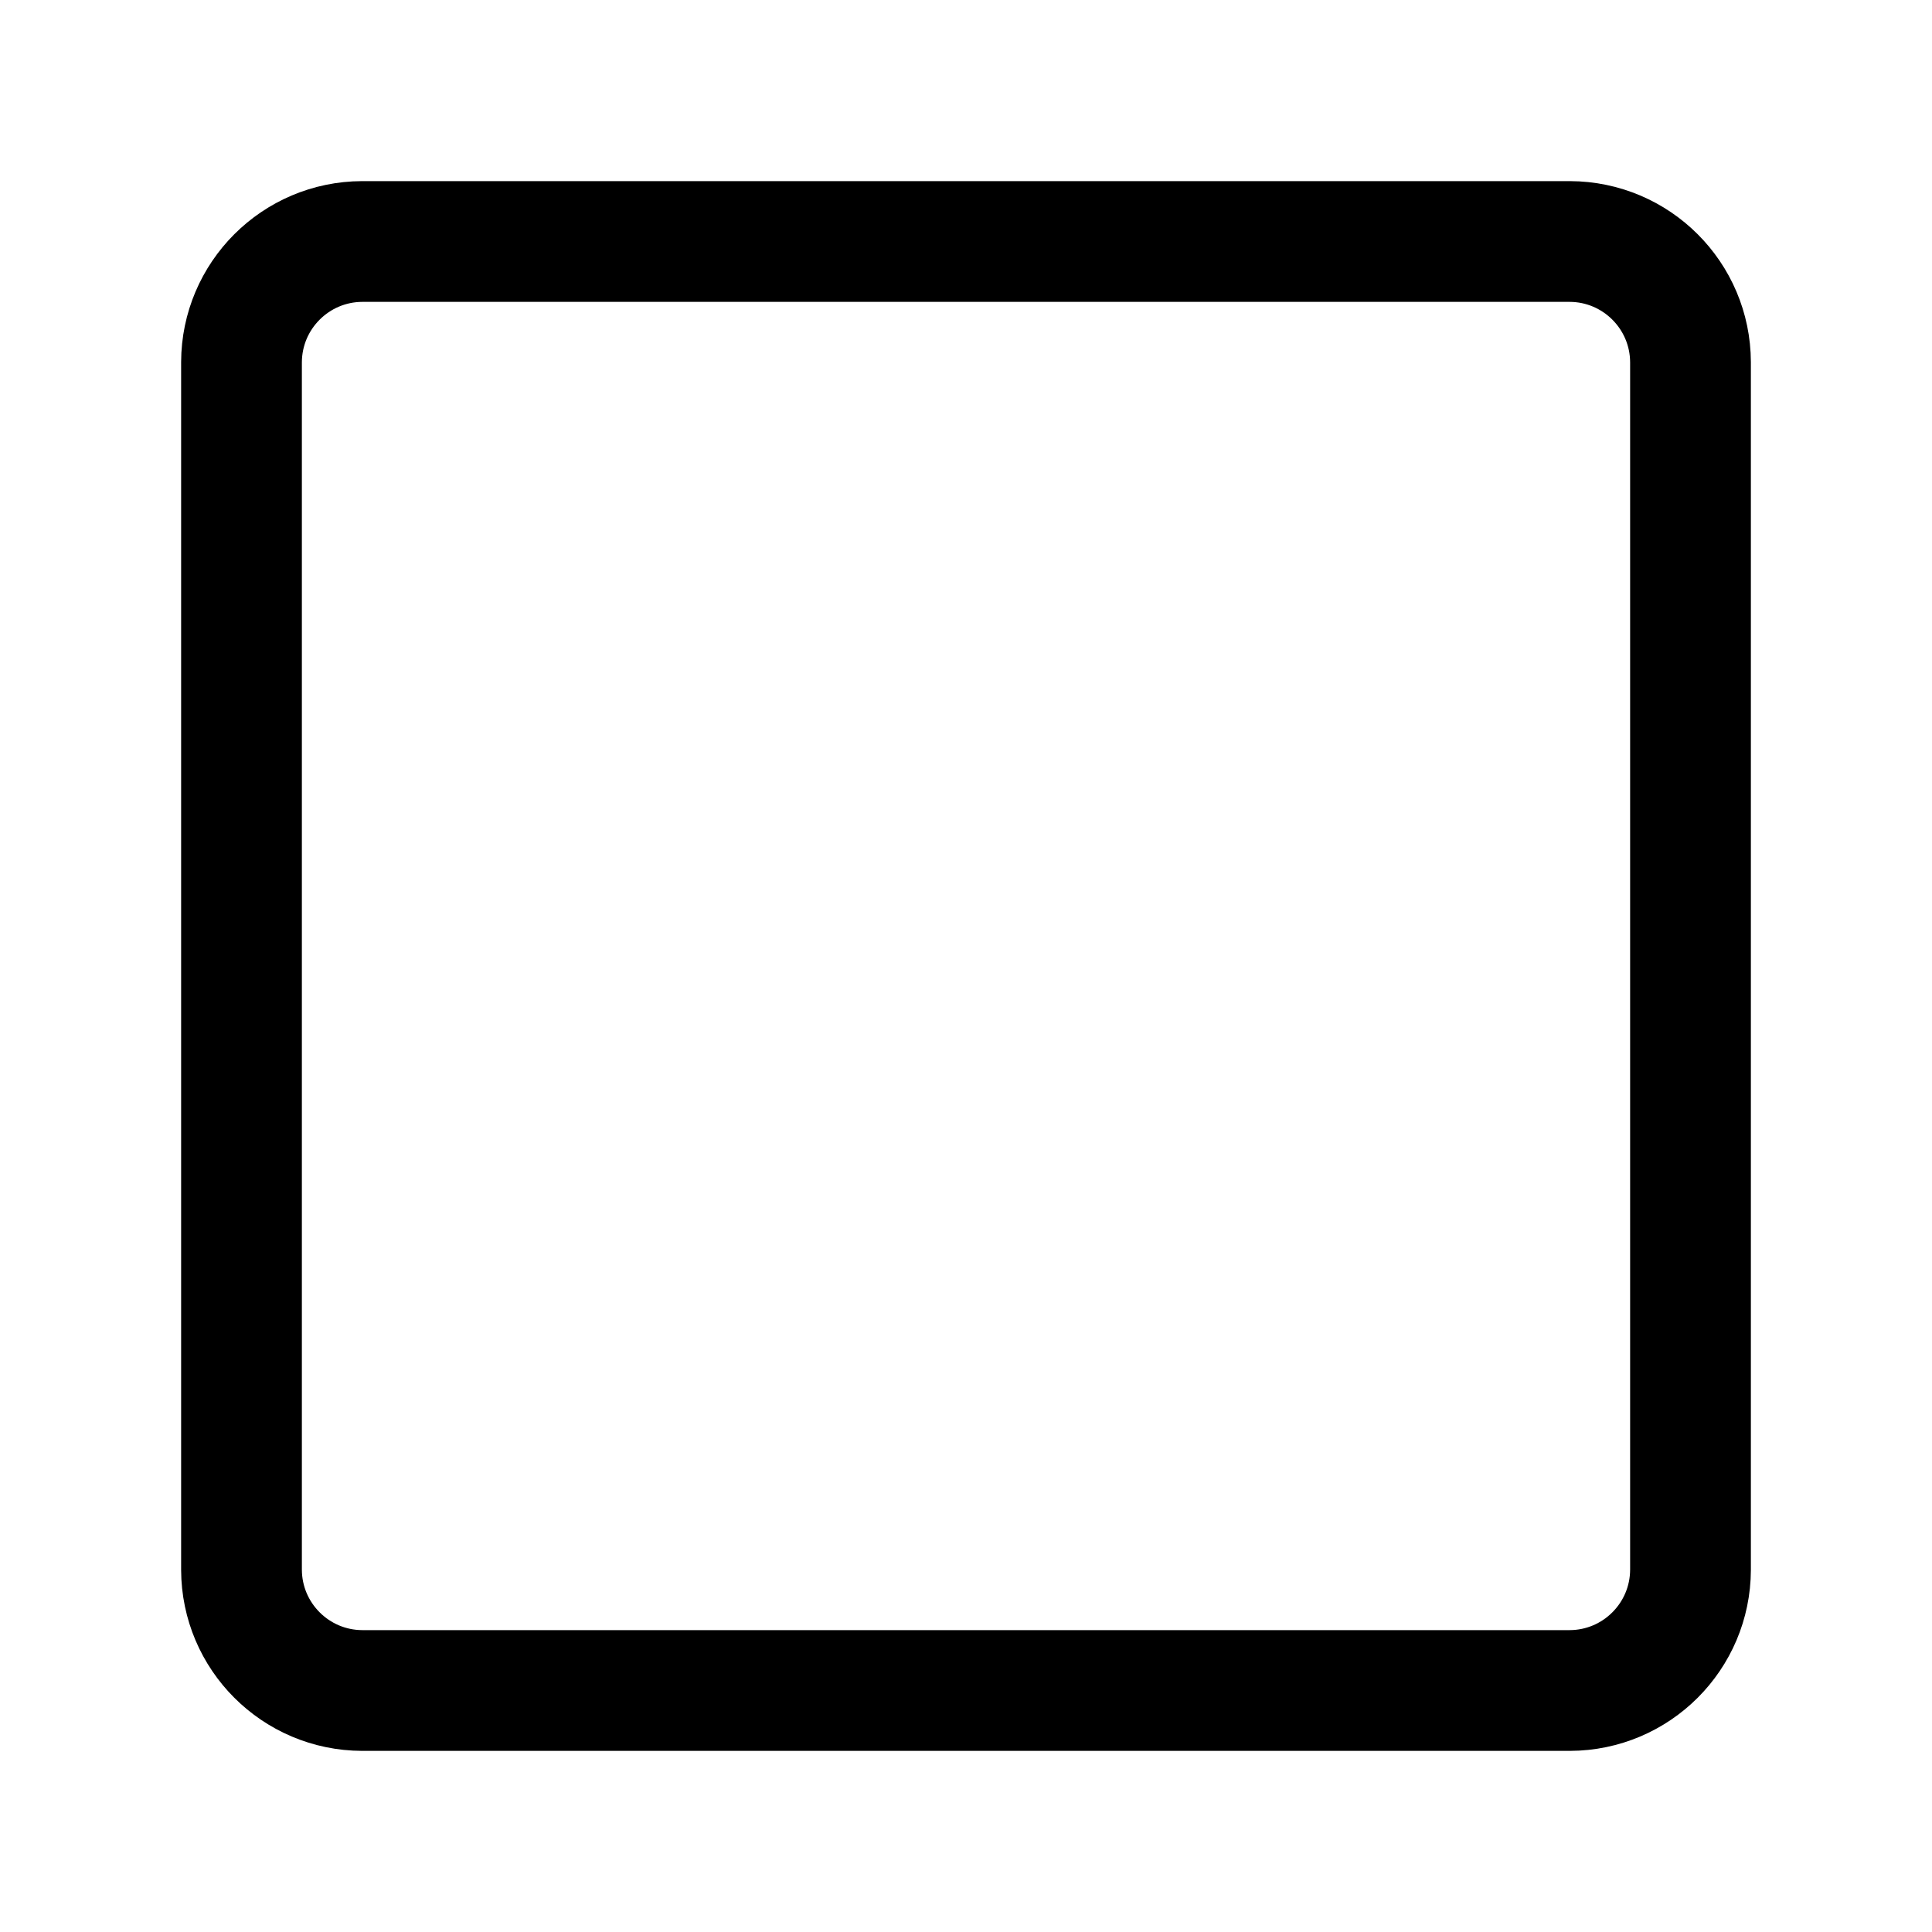
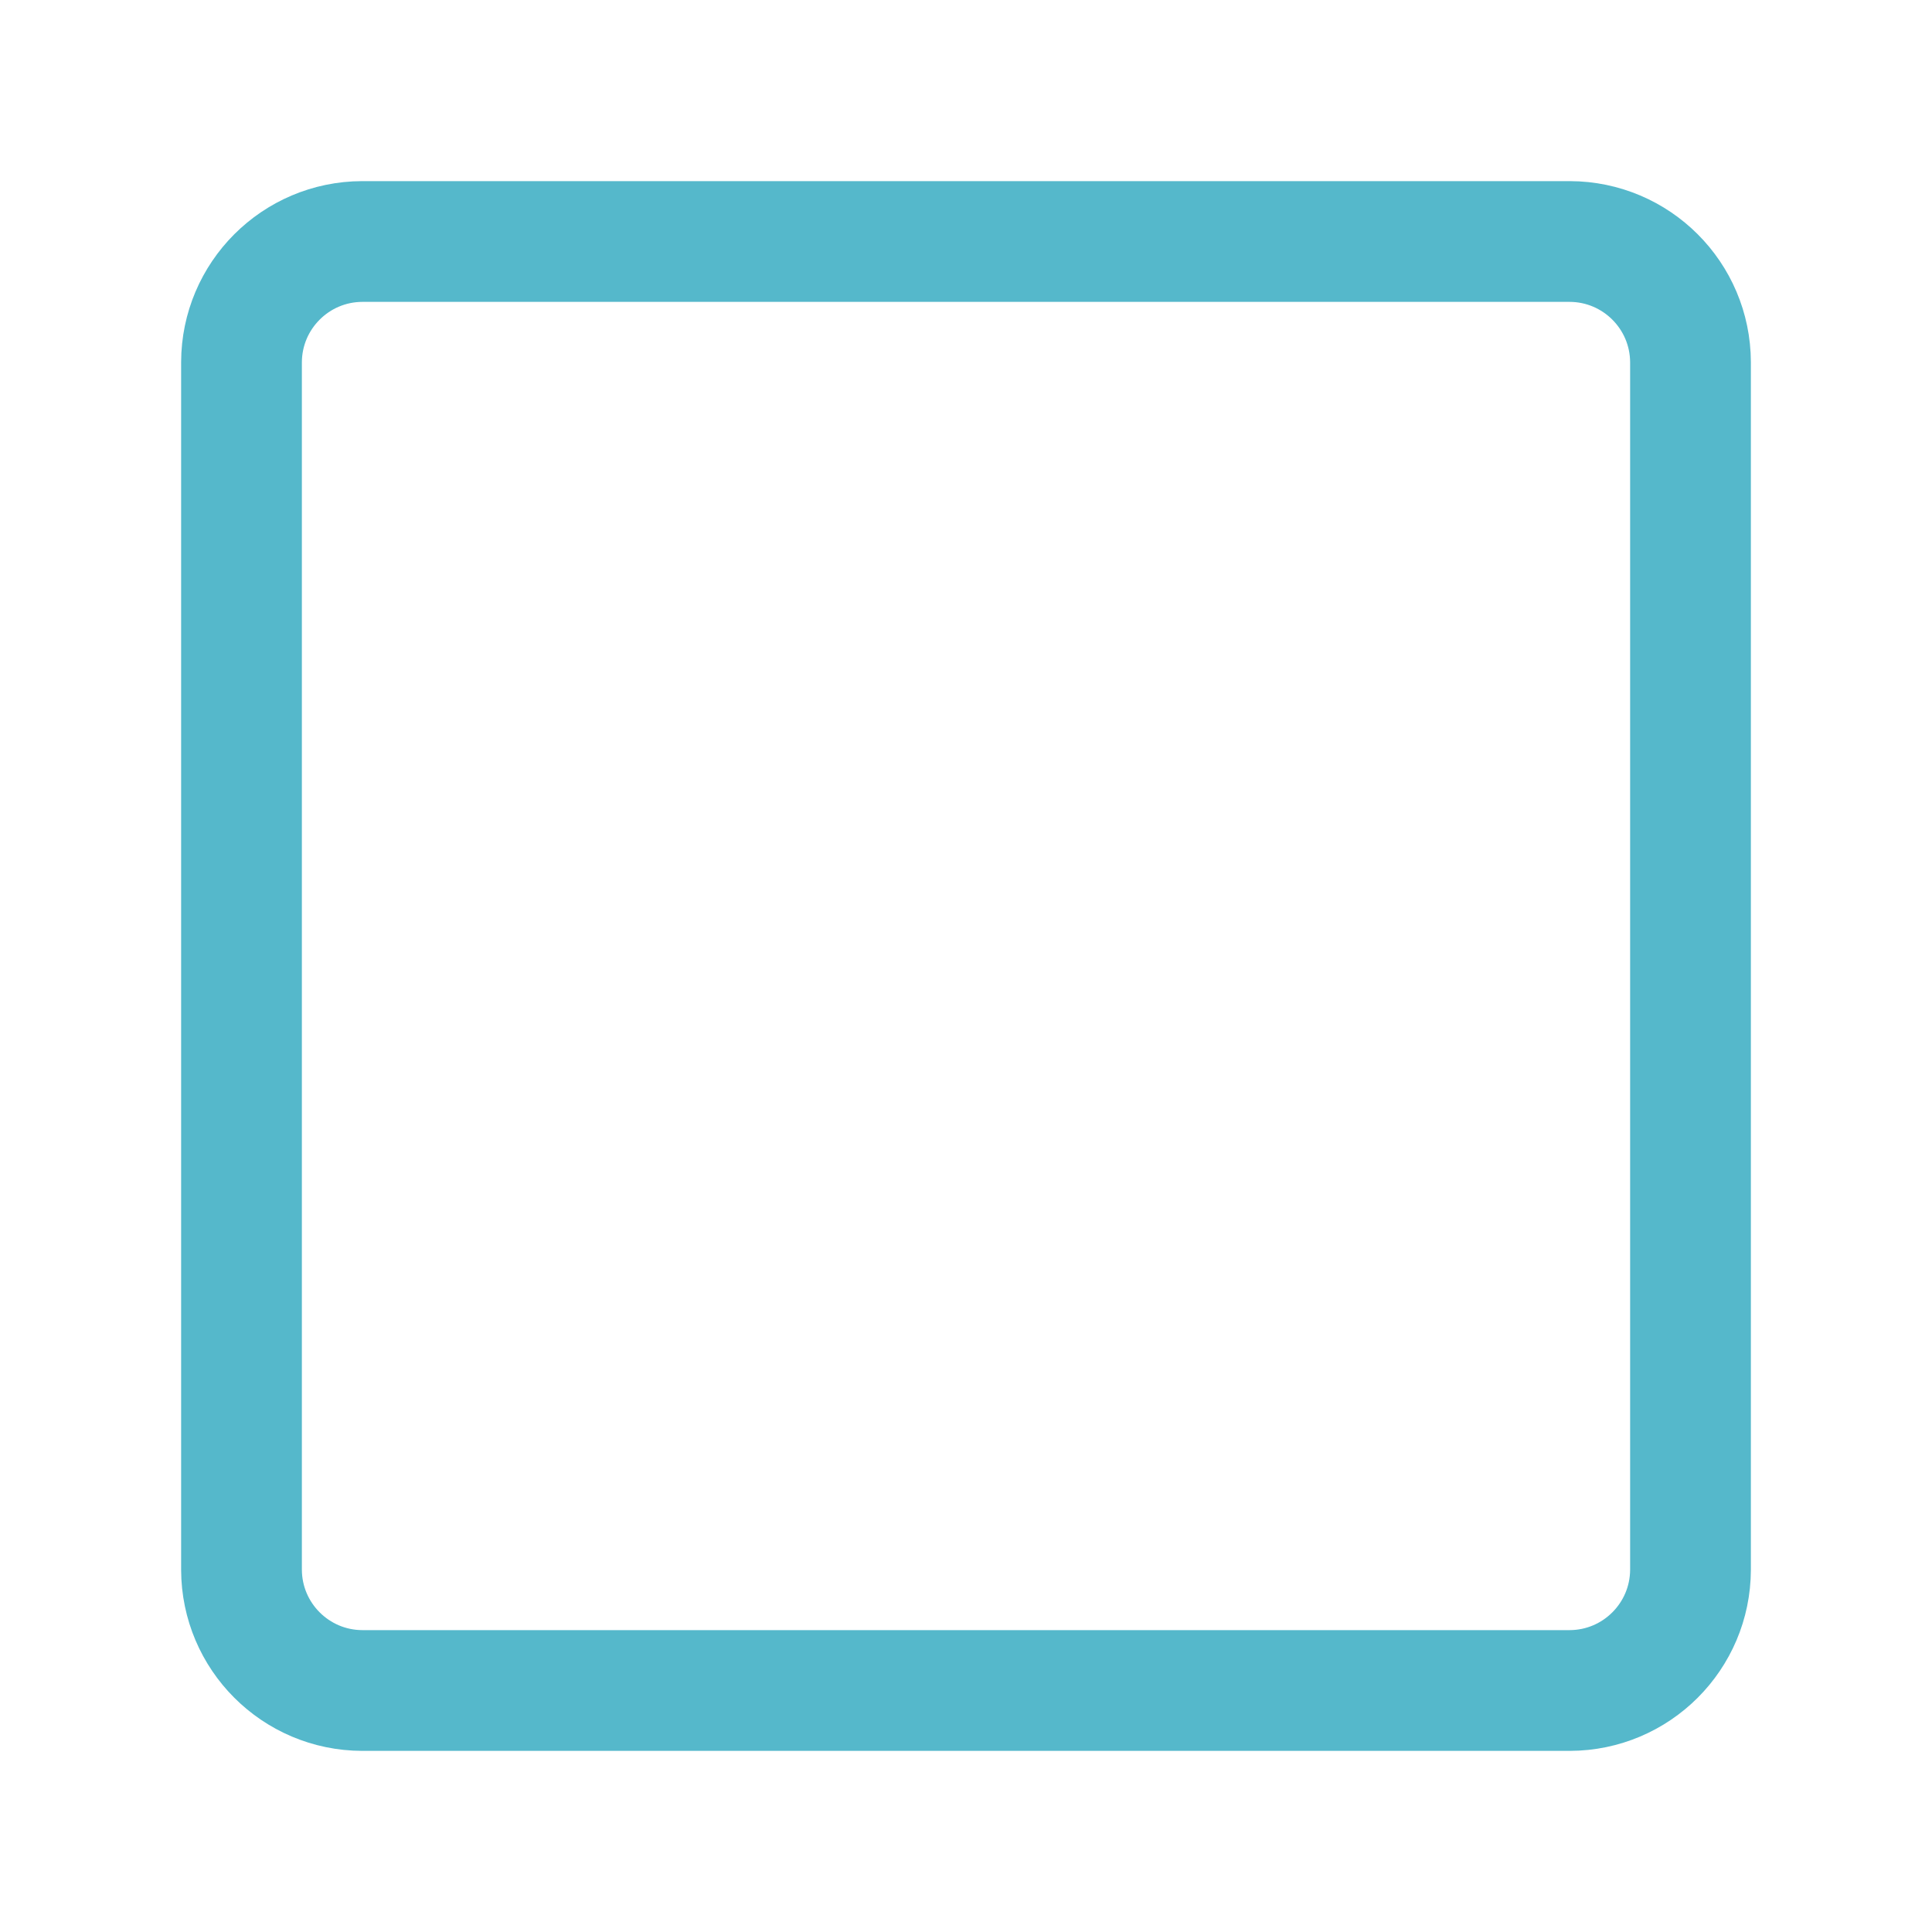
<svg xmlns="http://www.w3.org/2000/svg" width="112" height="112" viewBox="0 0 512 512">
-   <path d="M416,448H96a32.09,32.09,0,0,1-32-32V96A32.09,32.09,0,0,1,96,64H416a32.09,32.09,0,0,1,32,32V416A32.09,32.09,0,0,1,416,448Z" style="fill:none;stroke:#000;stroke-linecap:round;stroke-linejoin:round;stroke-width:32px" />
+   <path d="M416,448H96a32.09,32.09,0,0,1-32-32V96A32.09,32.09,0,0,1,96,64H416a32.09,32.09,0,0,1,32,32V416A32.09,32.09,0,0,1,416,448Z" style="fill:none;stroke:#55b8cb;stroke-linecap:round;stroke-linejoin:round;stroke-width:32px" />
</svg>
